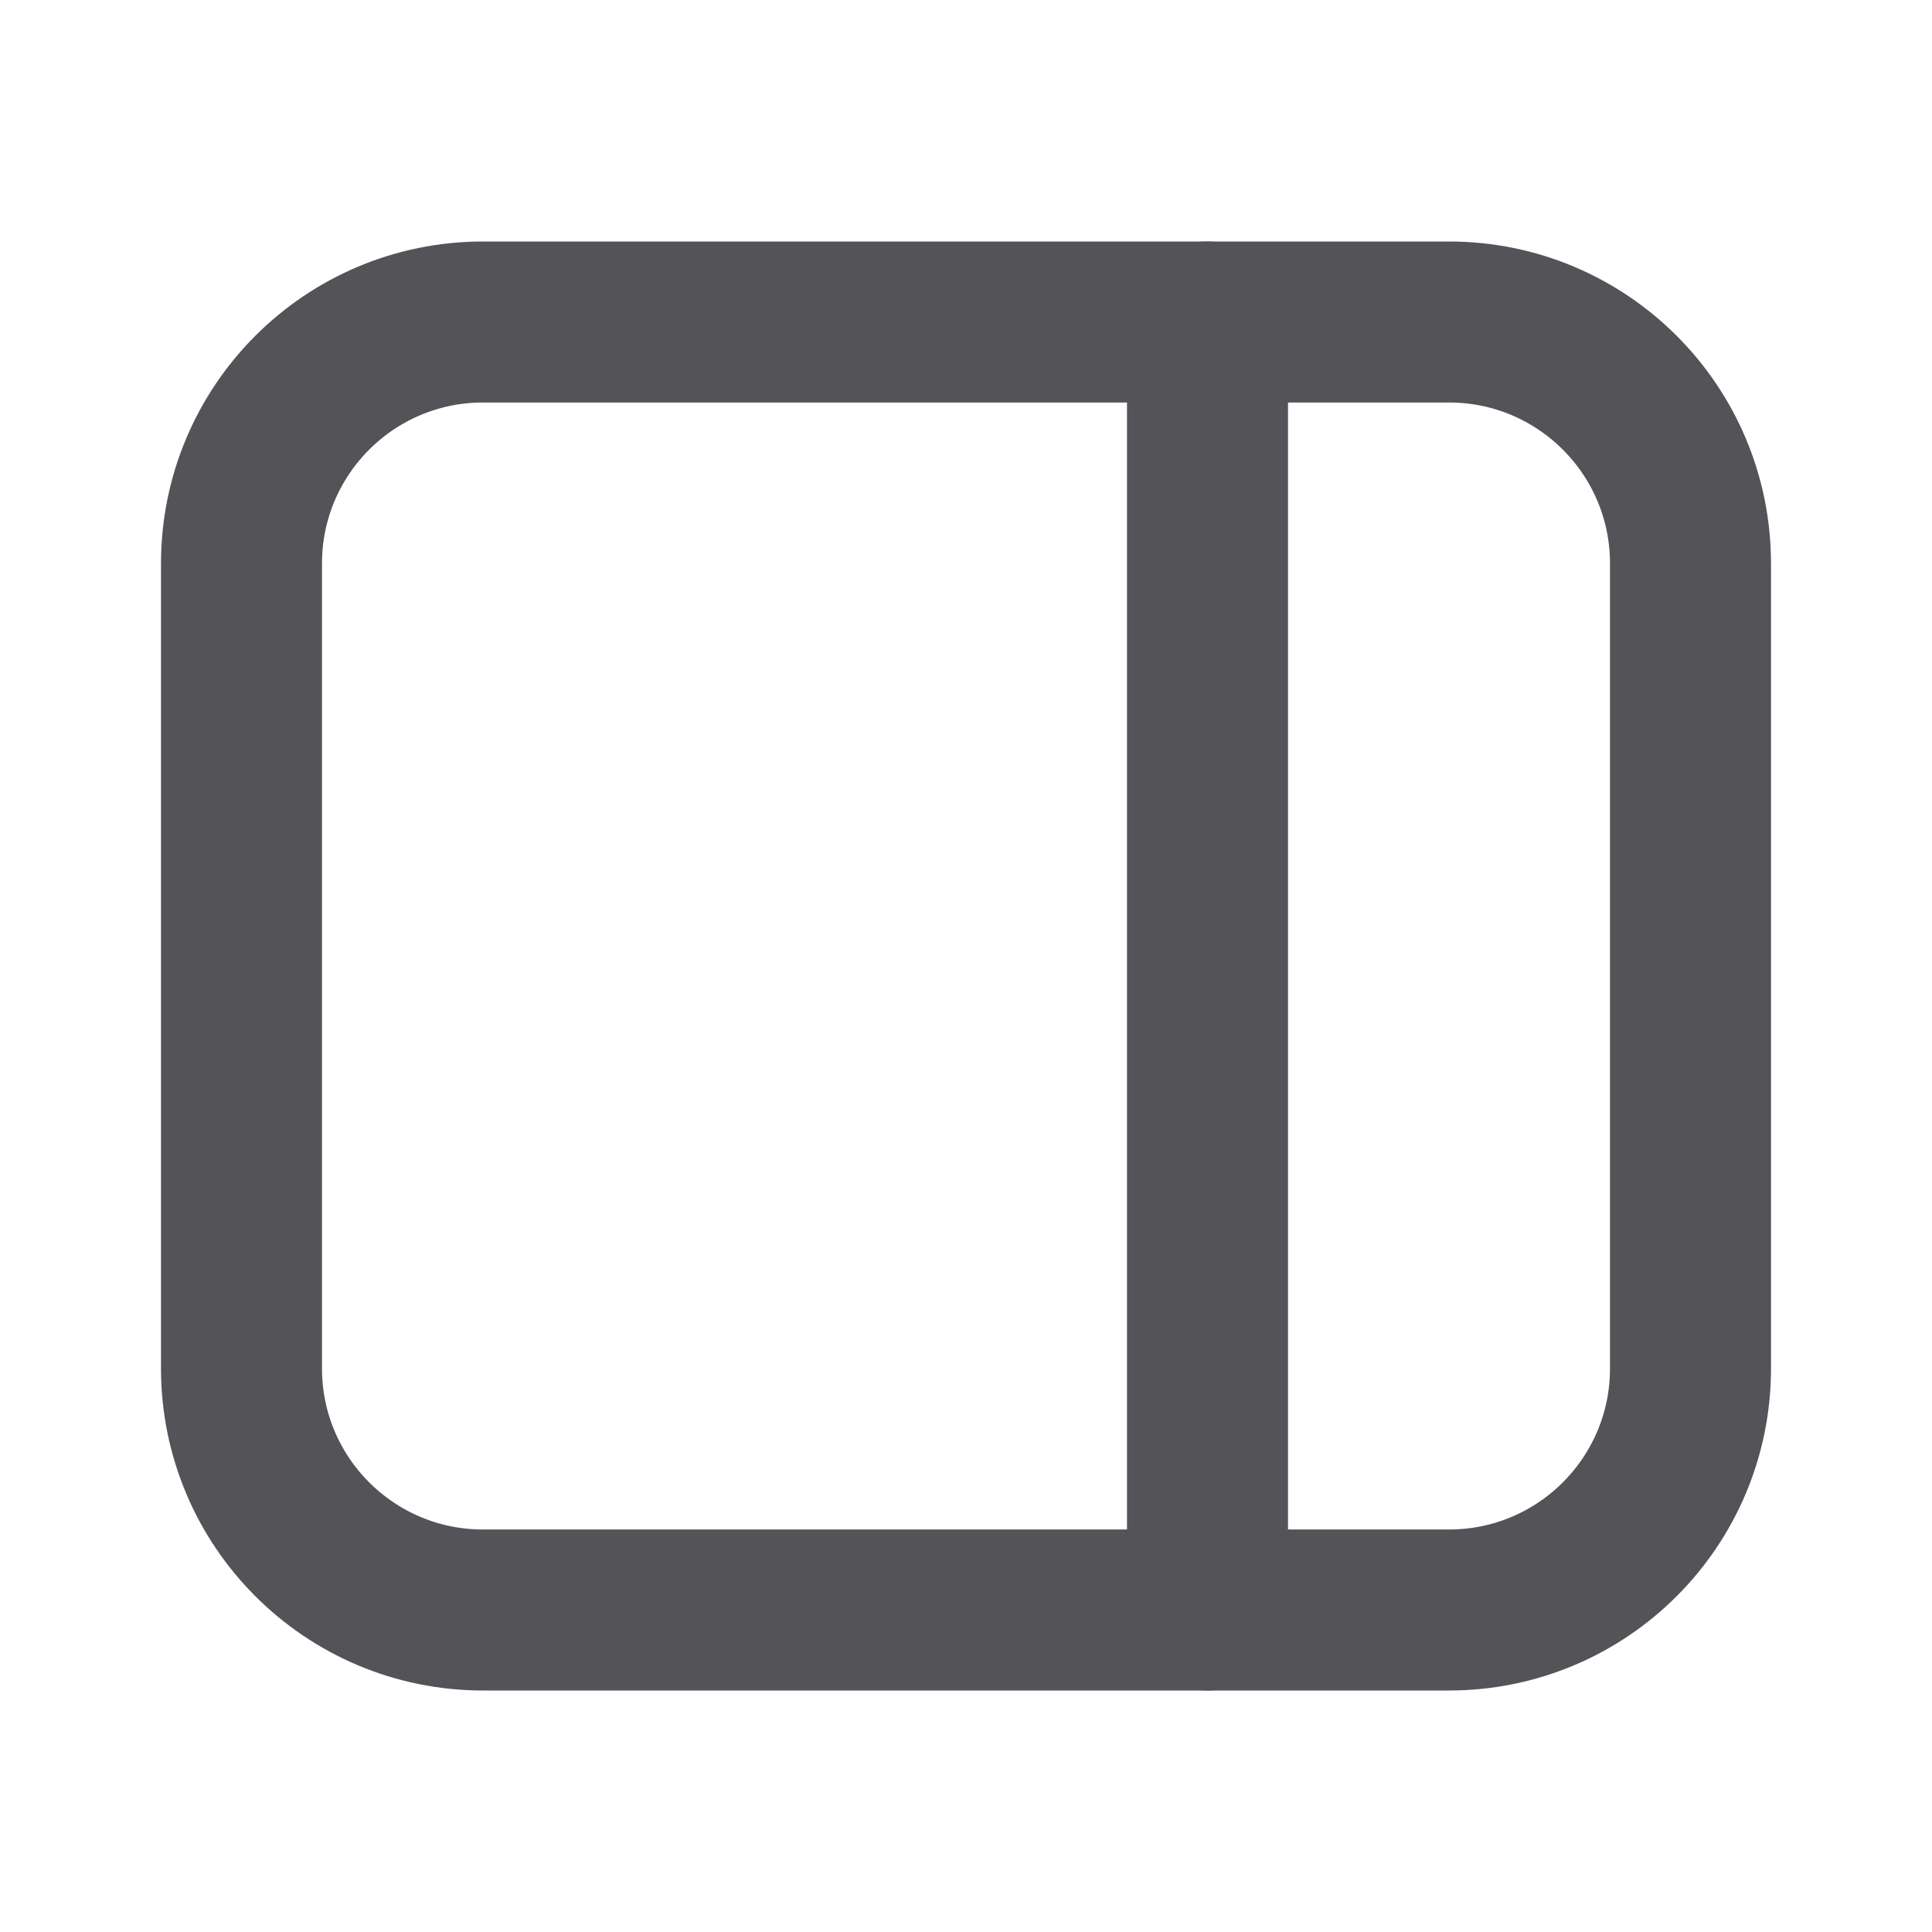
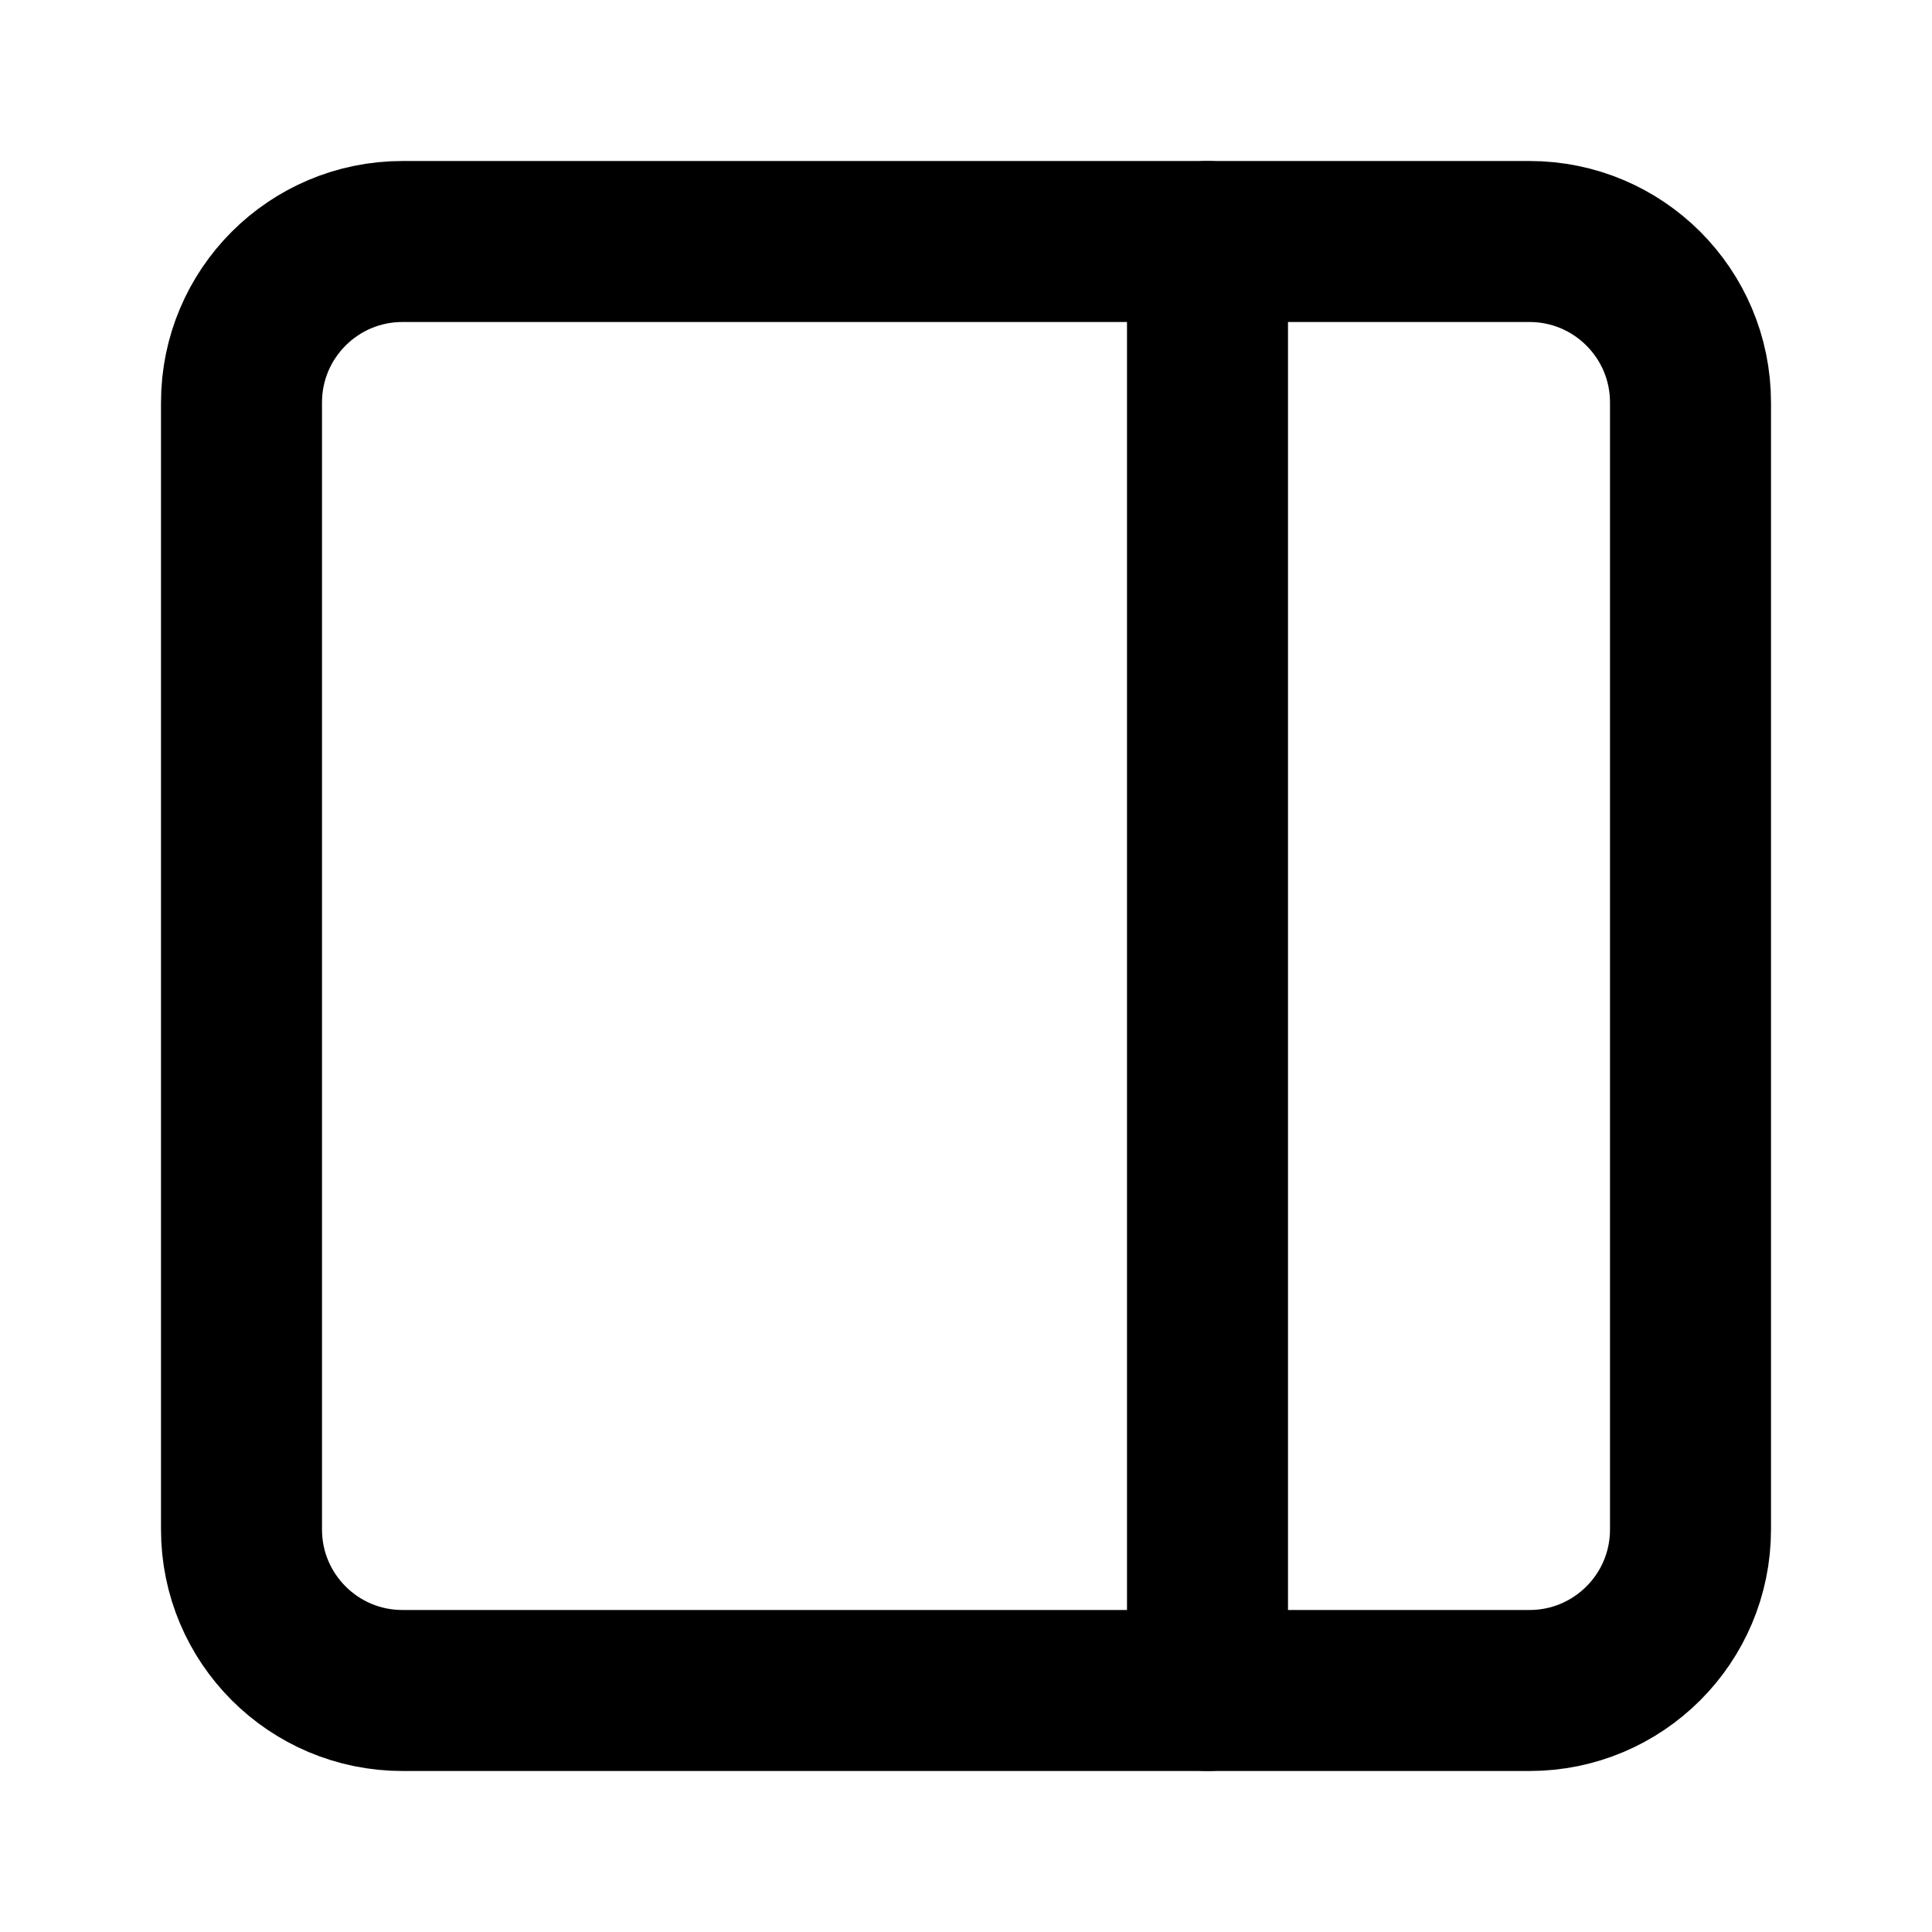
- <svg xmlns="http://www.w3.org/2000/svg" width="800px" height="800px" viewBox="0 0 24 24" fill="none">
-   <rect x="3" y="4" width="18" height="16" rx="3" stroke="#535358" stroke-width="2" stroke-linecap="round" stroke-linejoin="round" />
-   <path stroke="#535358" stroke-linecap="round" stroke-linejoin="round" stroke-width="2" d="M15 4v16" />
+ <svg xmlns="http://www.w3.org/2000/svg" width="24" height="24" viewBox="0 0 24 24" fill="none" stroke="currentColor" stroke-width="2" stroke-linecap="round" stroke-linejoin="round">
+   <rect width="18" height="18" x="3" y="3" rx="2" />
+   <path d="M15 3v18" />
</svg>
